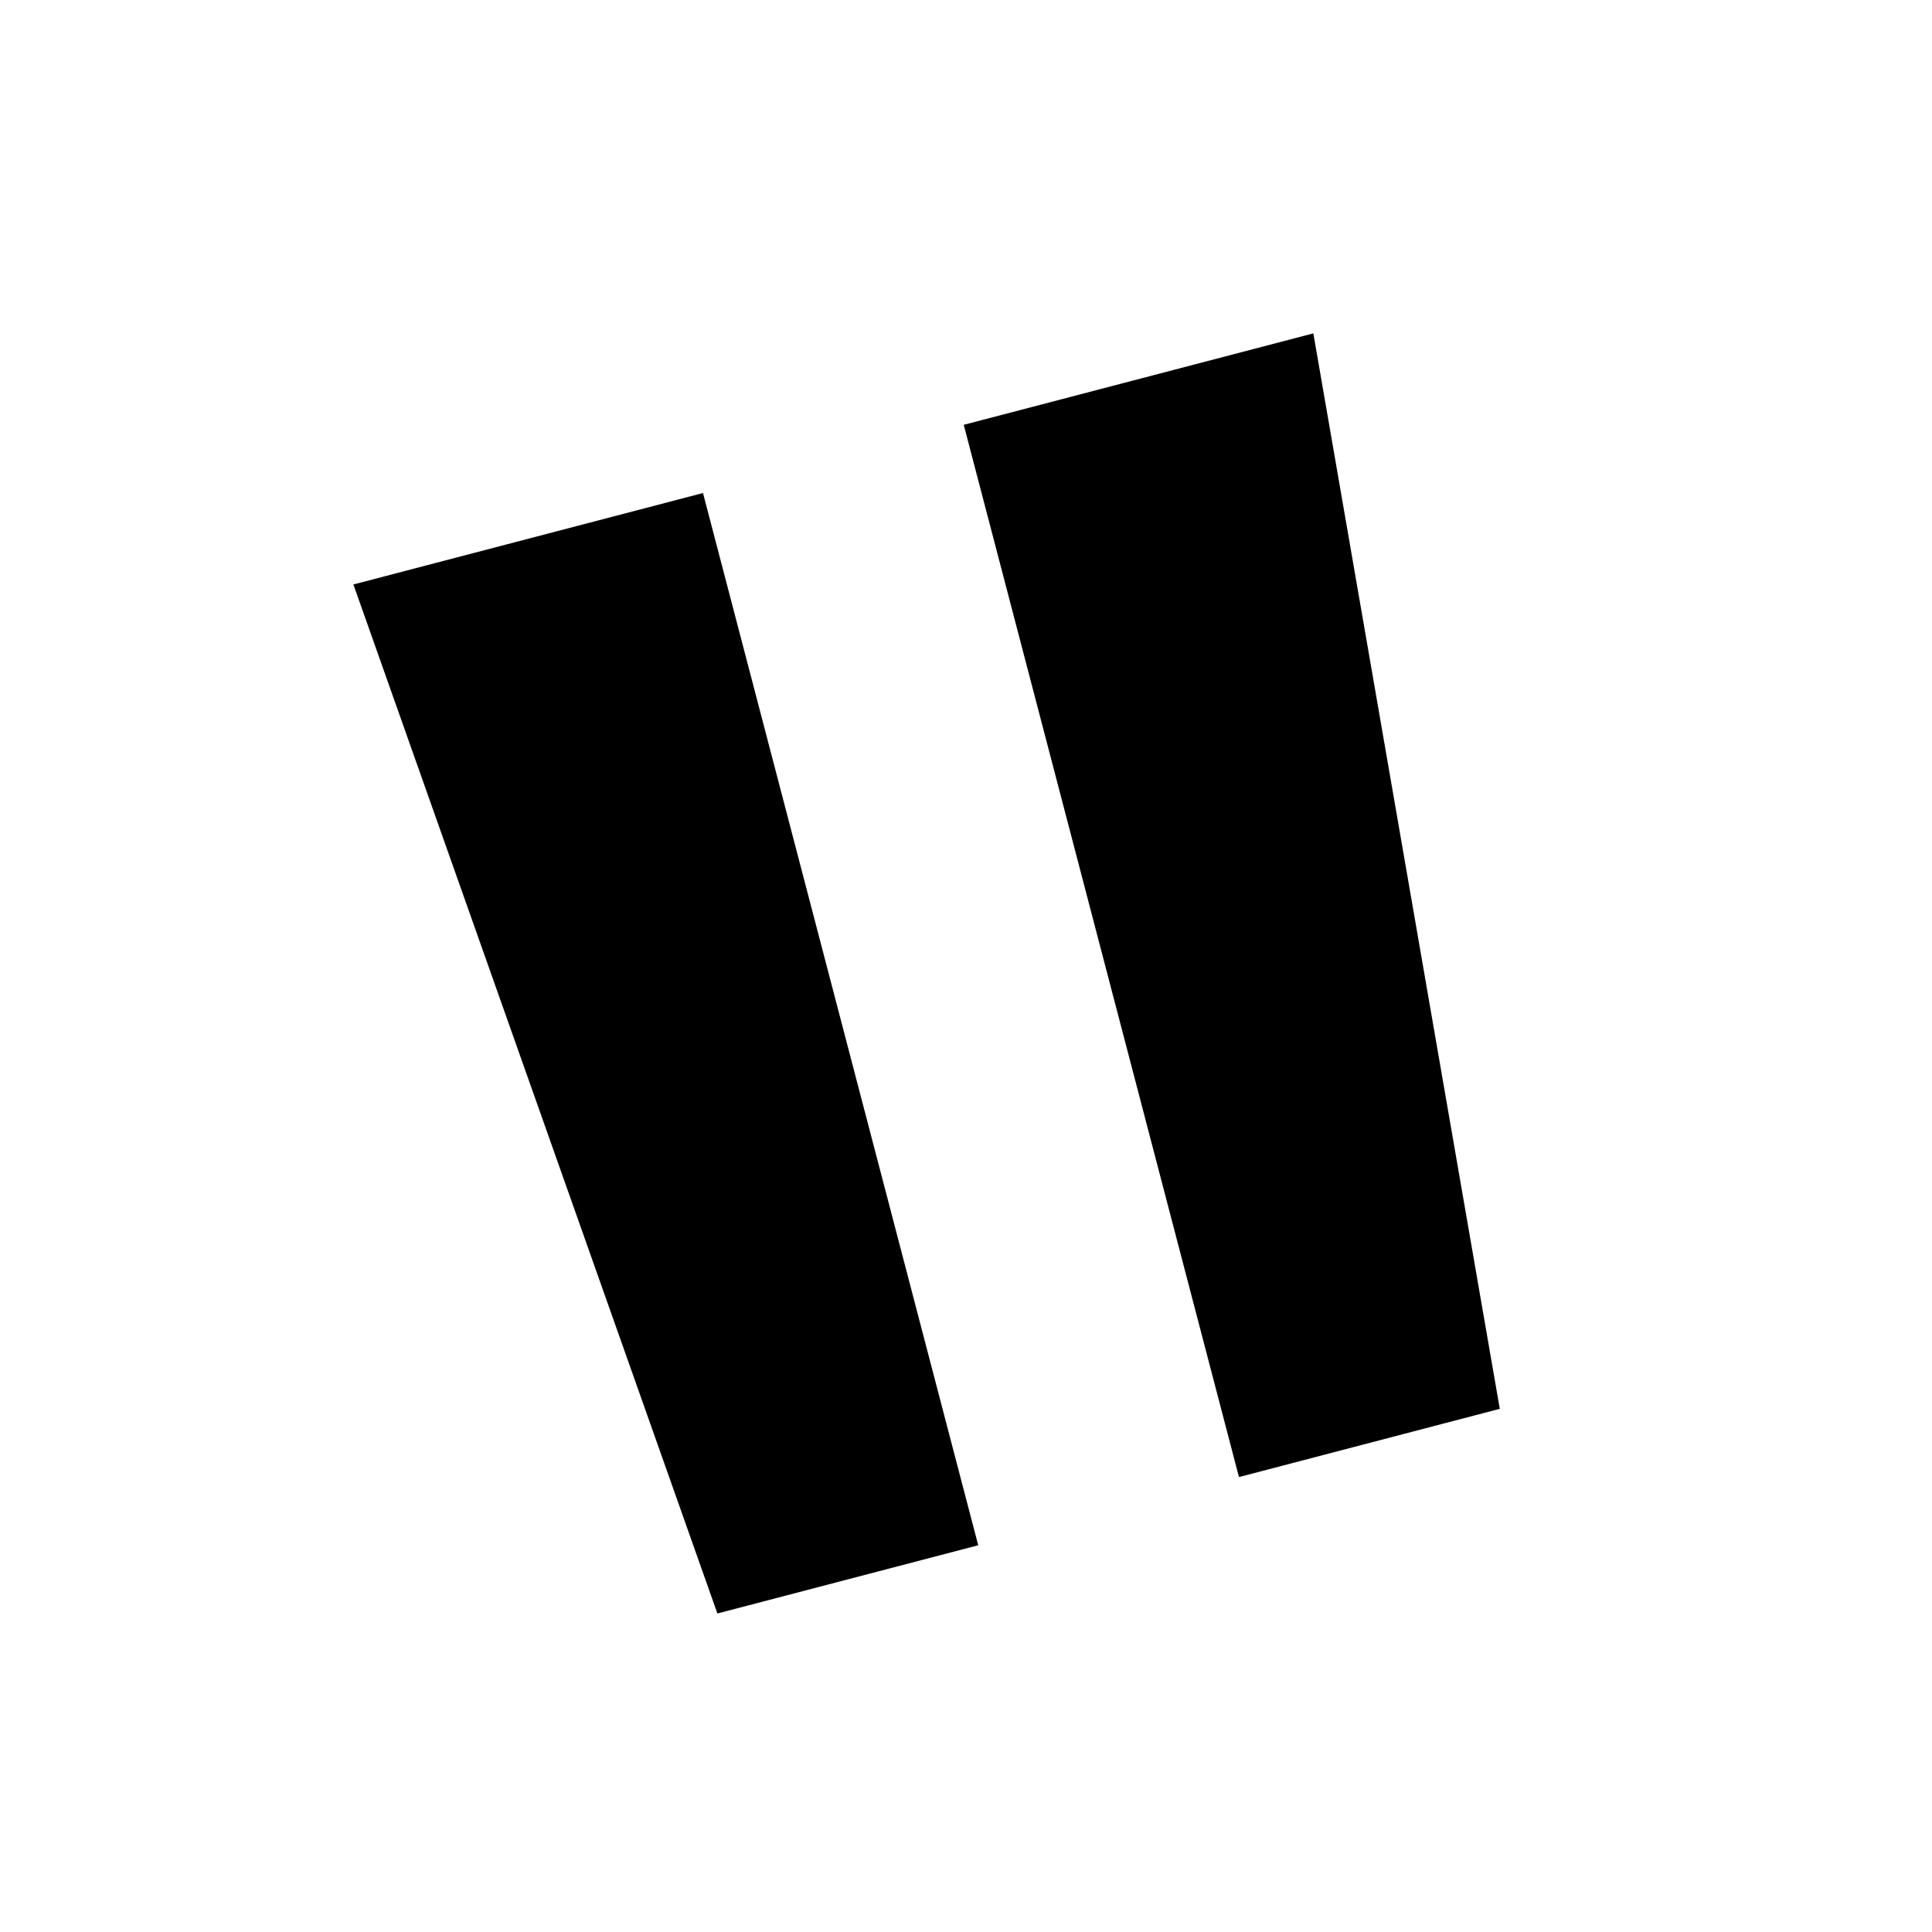
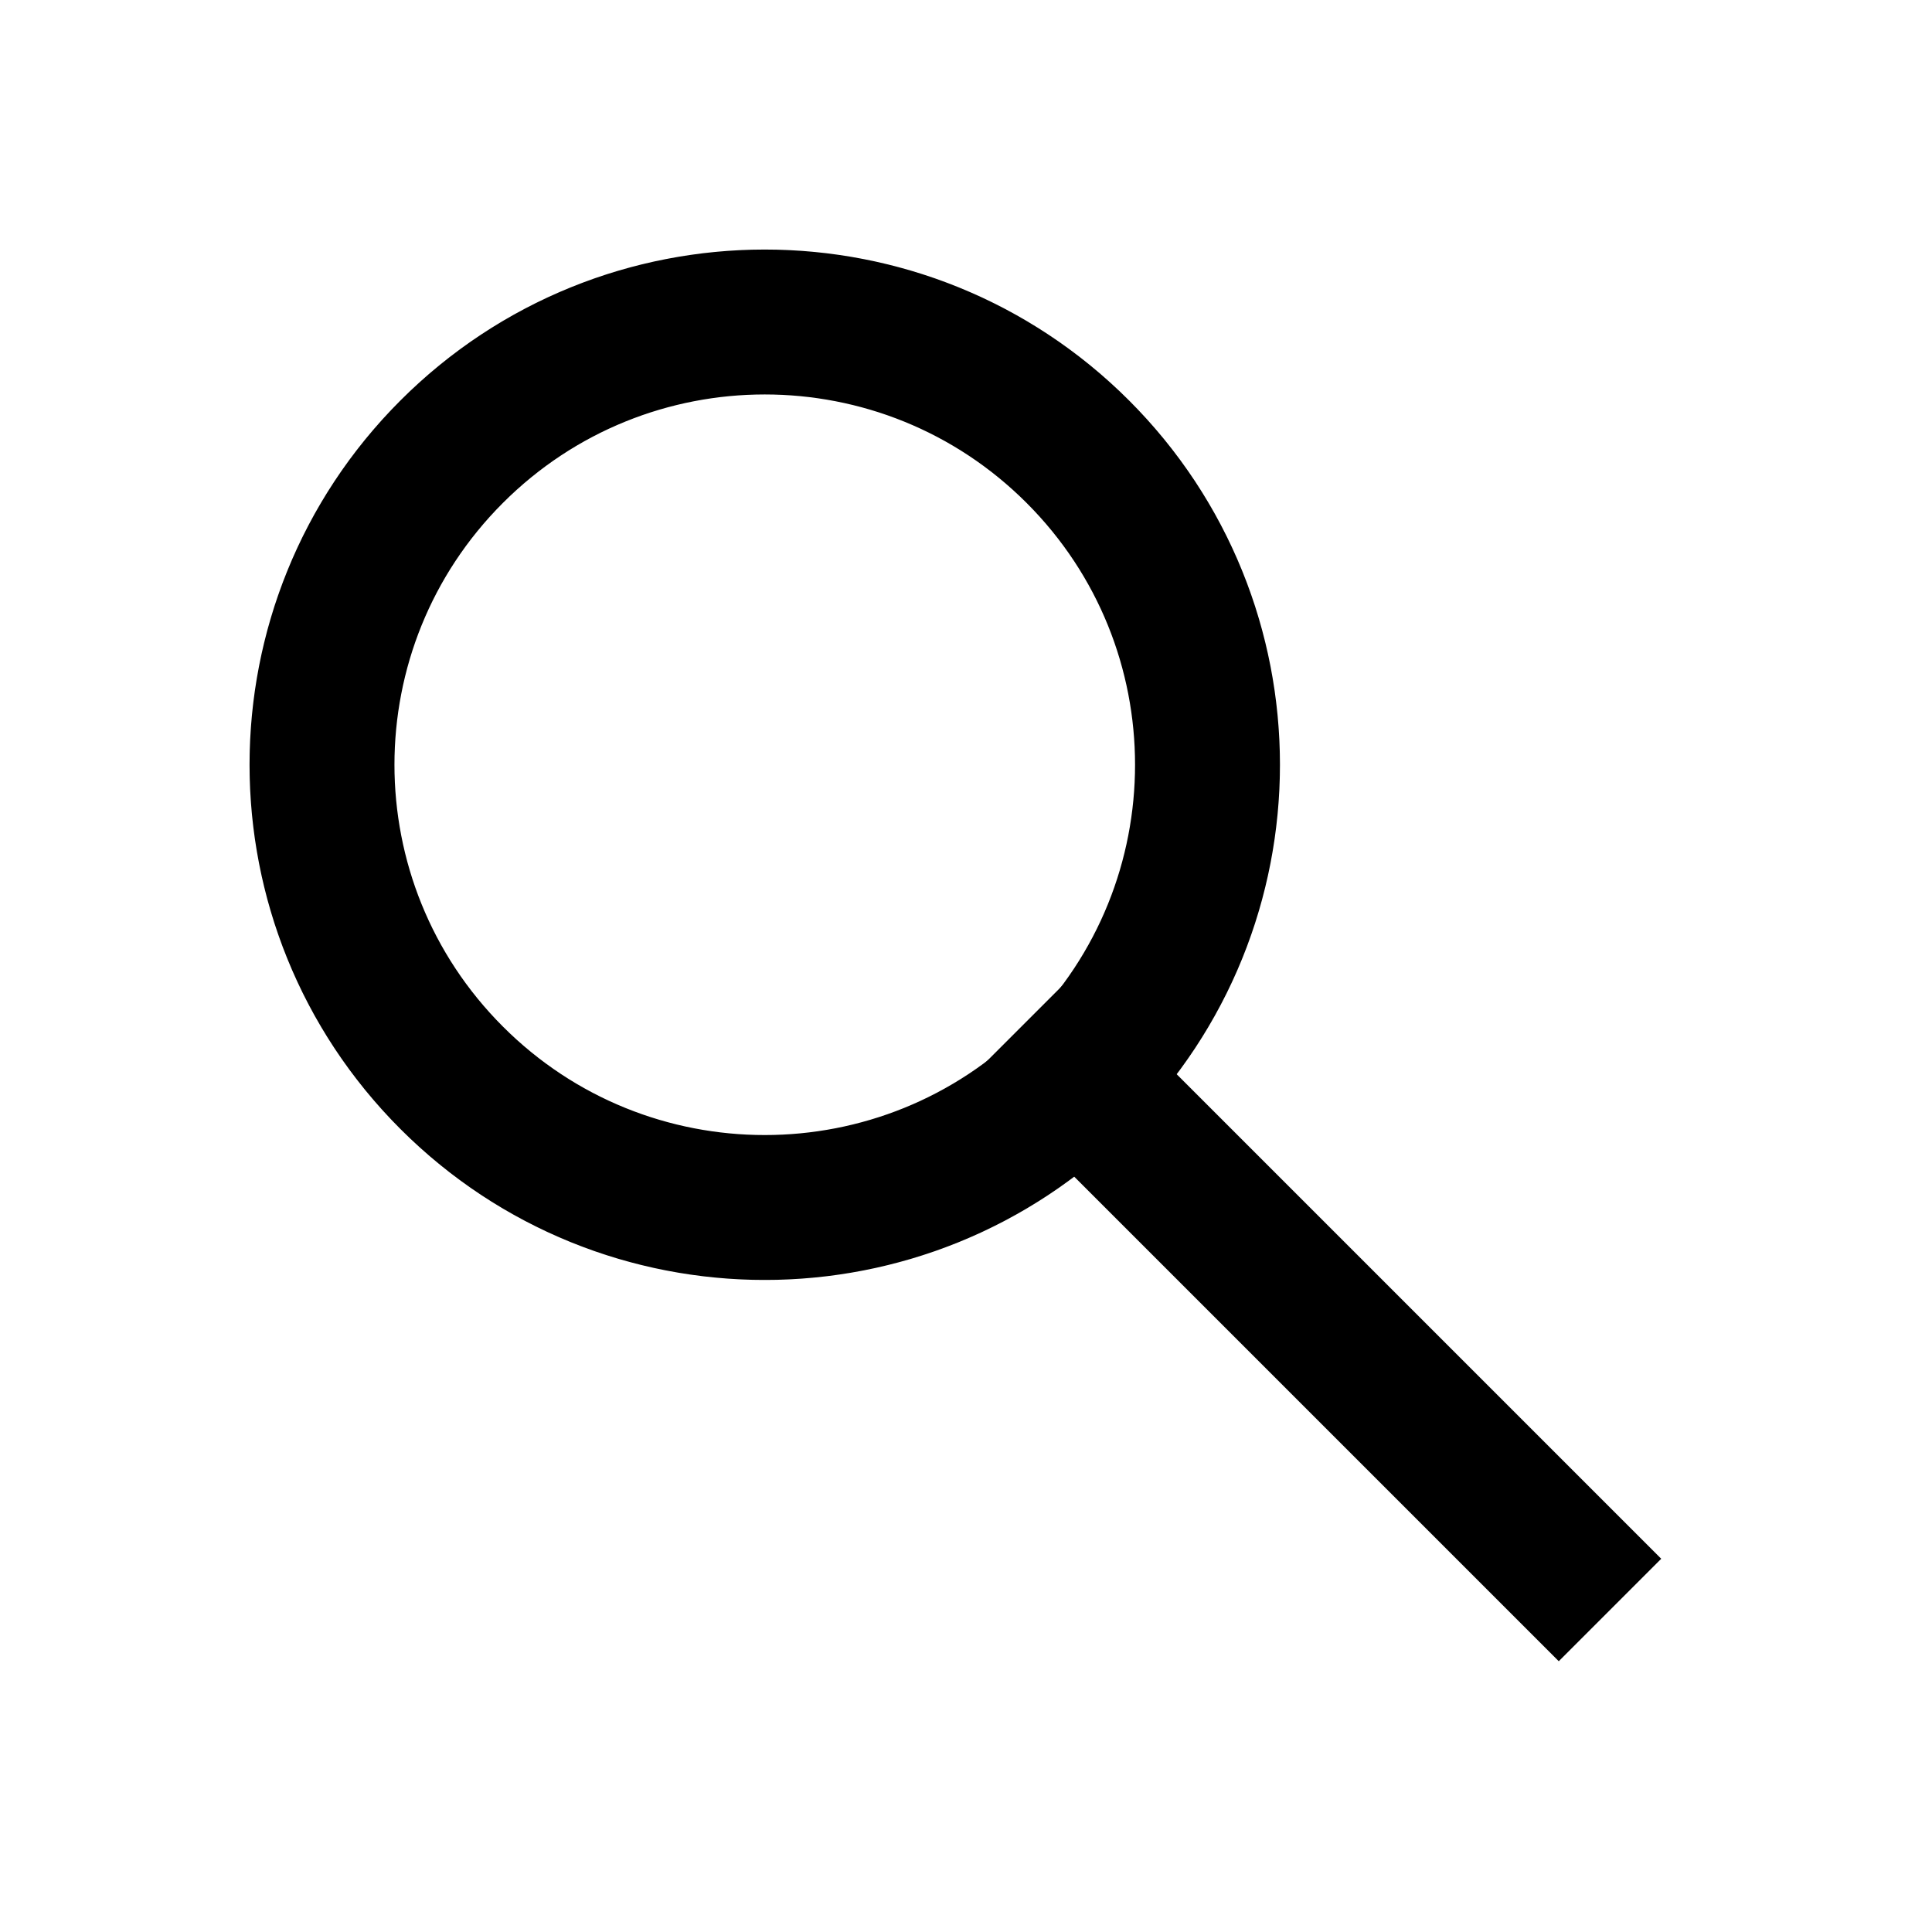
- <svg xmlns="http://www.w3.org/2000/svg" viewBox="0 0 24 24" id="playtopause" width="24px" height="24px">
-   <g id="group" transform="rotate(75.34185 12 12)">
-     <path id="path" d="M 5.489 5.837 L 5.489 10.326 L 19 10.326 L 19 6.977 L 5.489 5.837 M 5.489 13.674 L 5.489 18.163 L 19 17.023 L 19 13.674 L 5.489 13.674" fill="#000000" stroke-width="1" />
+ <svg xmlns="http://www.w3.org/2000/svg" viewBox="0 0 24 24" id="searchtoclose" width="24px" height="24px">
+   <g id="oval_container">
+     <path id="oval" d="M 13.389 13.389 C 15.537 11.241 15.537 7.759 13.389 5.611 C 11.241 3.463 7.759 3.463 5.611 5.611 C 3.463 7.759 3.463 11.241 5.611 13.389 C 7.759 15.537 11.241 15.537 13.389 13.389 Z" fill="none" stroke="#000000" stroke-width="1.8" stroke-dasharray="34.039,0.523" stroke-dashoffset="34.039" />
  </g>
+   <path id="ne_stem" d="M 18 6 L 6 18" fill="none" stroke="#000000" stroke-width="1.8" stroke-dasharray="0,16.971" stroke-dashoffset="16.971" />
+   <path id="nw_stem" d="M 6 6 L 20 20" fill="none" stroke="#000000" stroke-width="1.8" stroke-dasharray="10.295,9.504" stroke-dashoffset="10.295" />
</svg>
